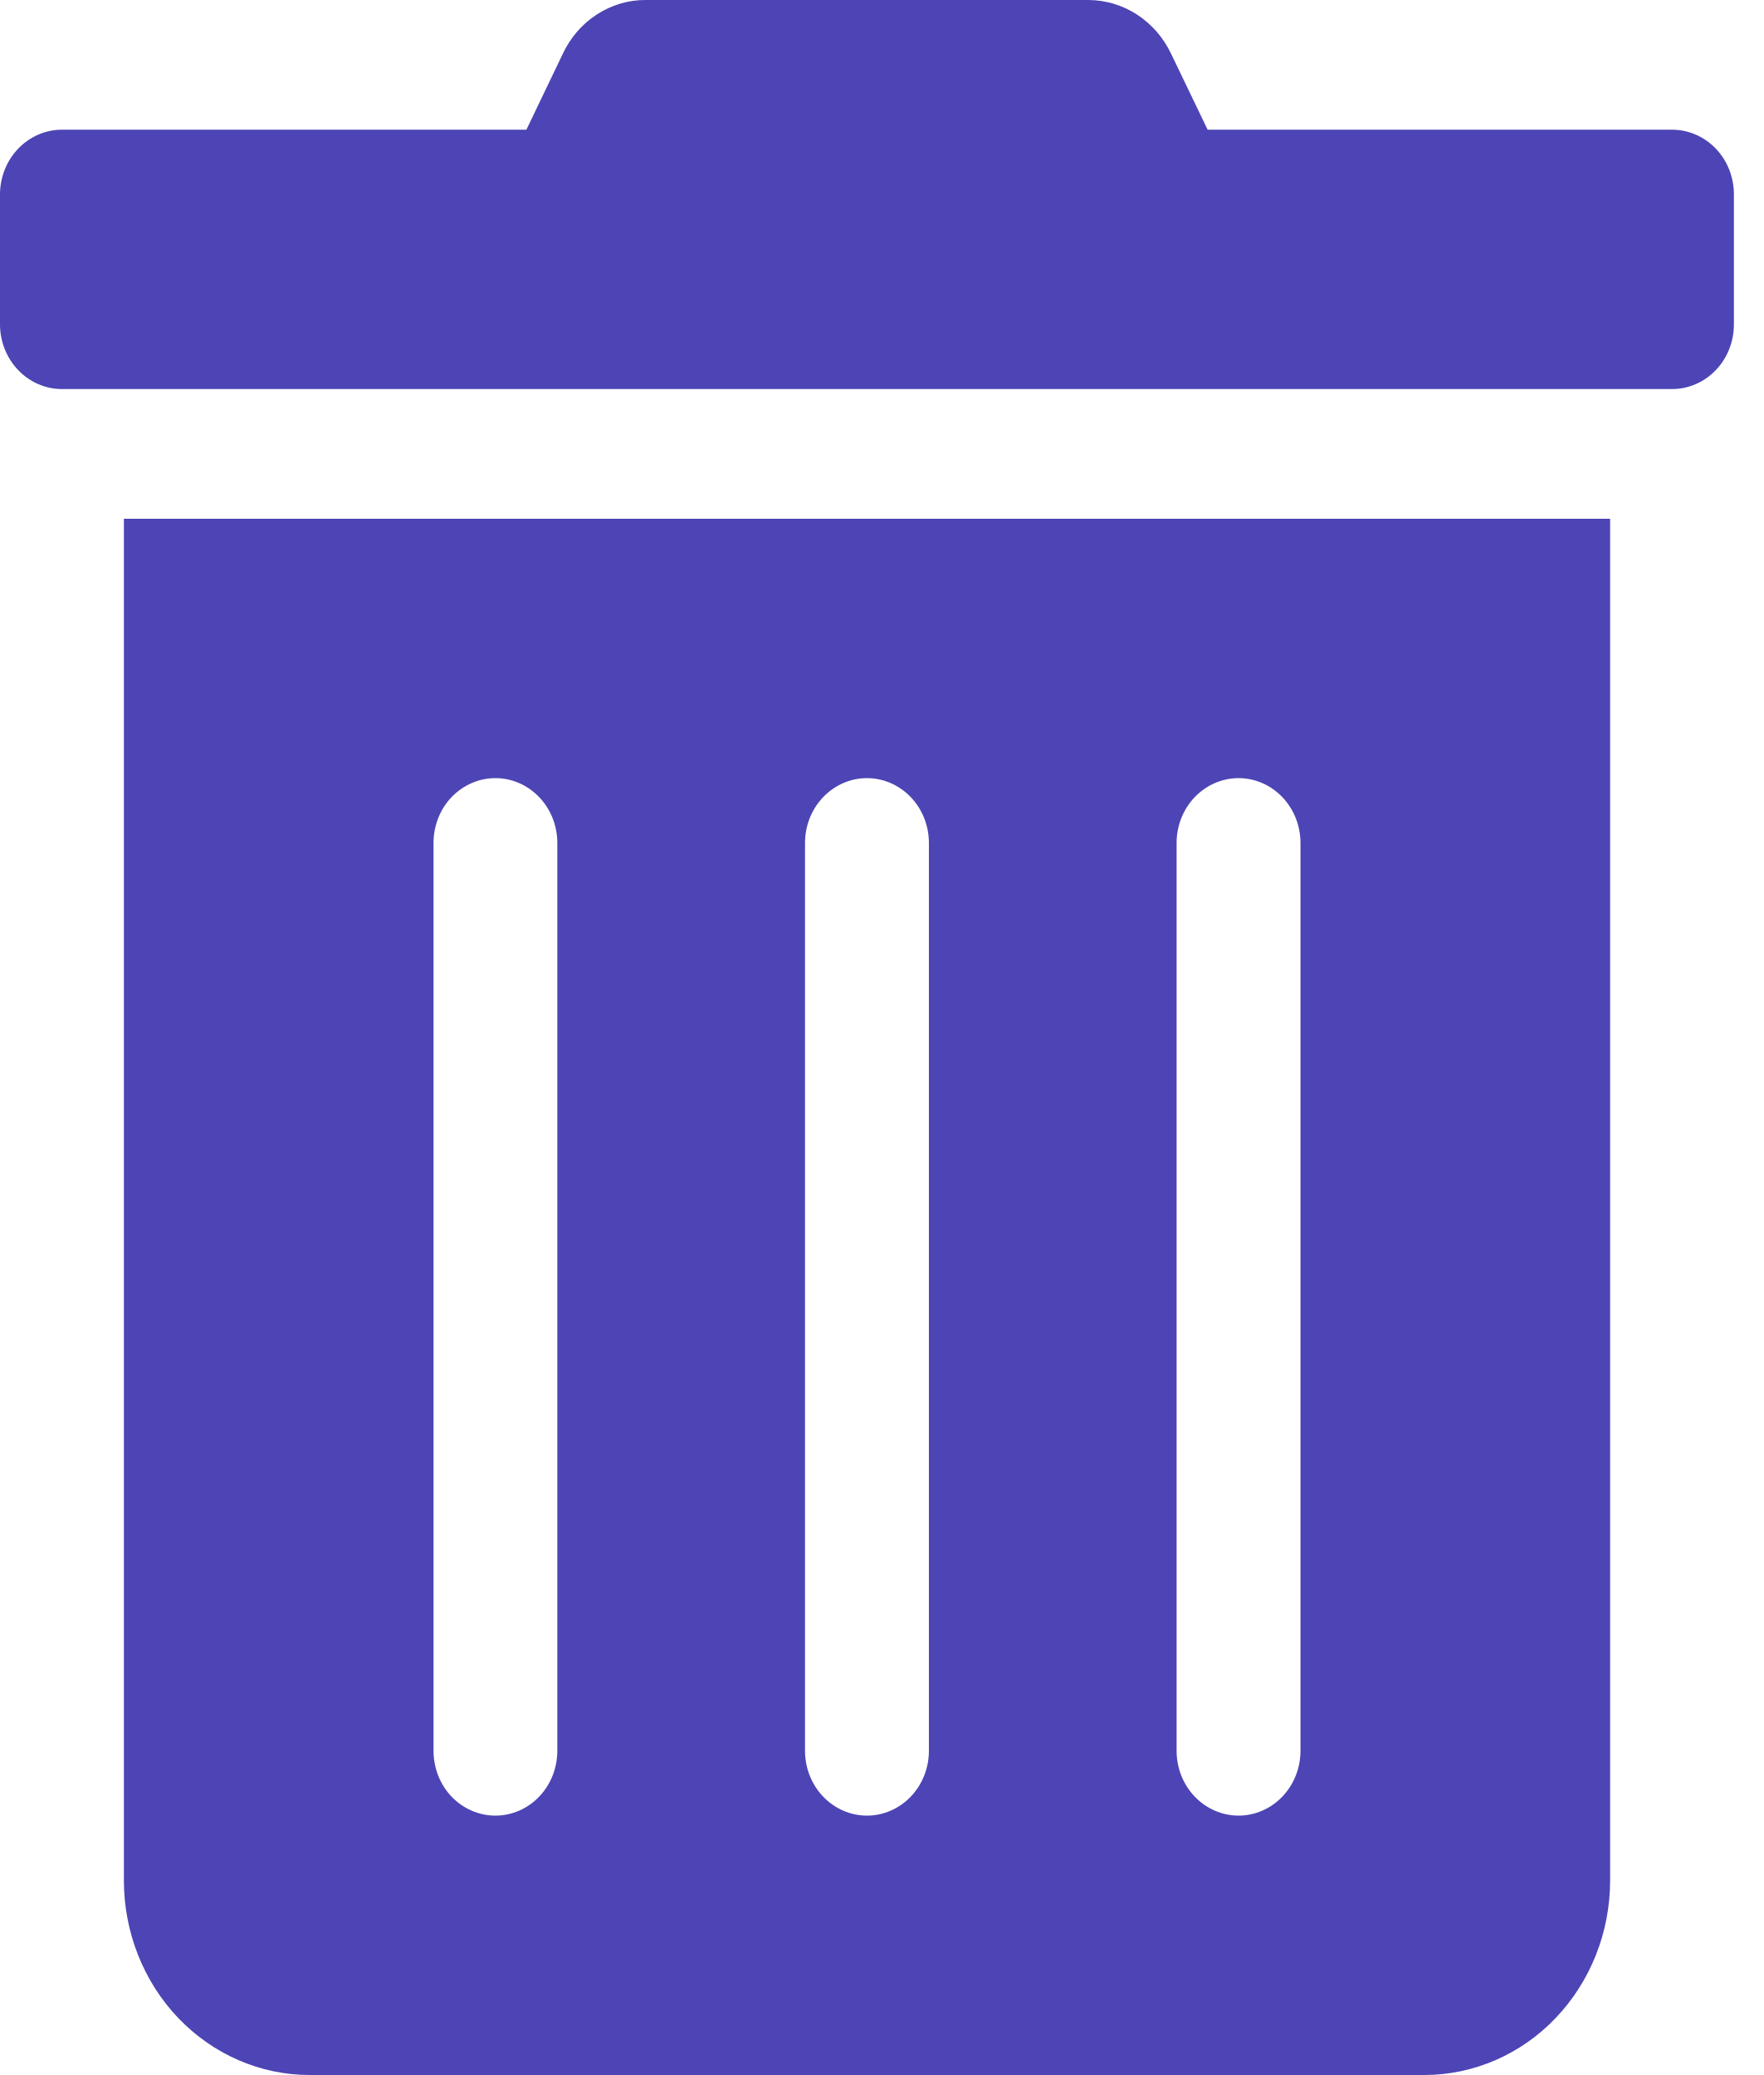
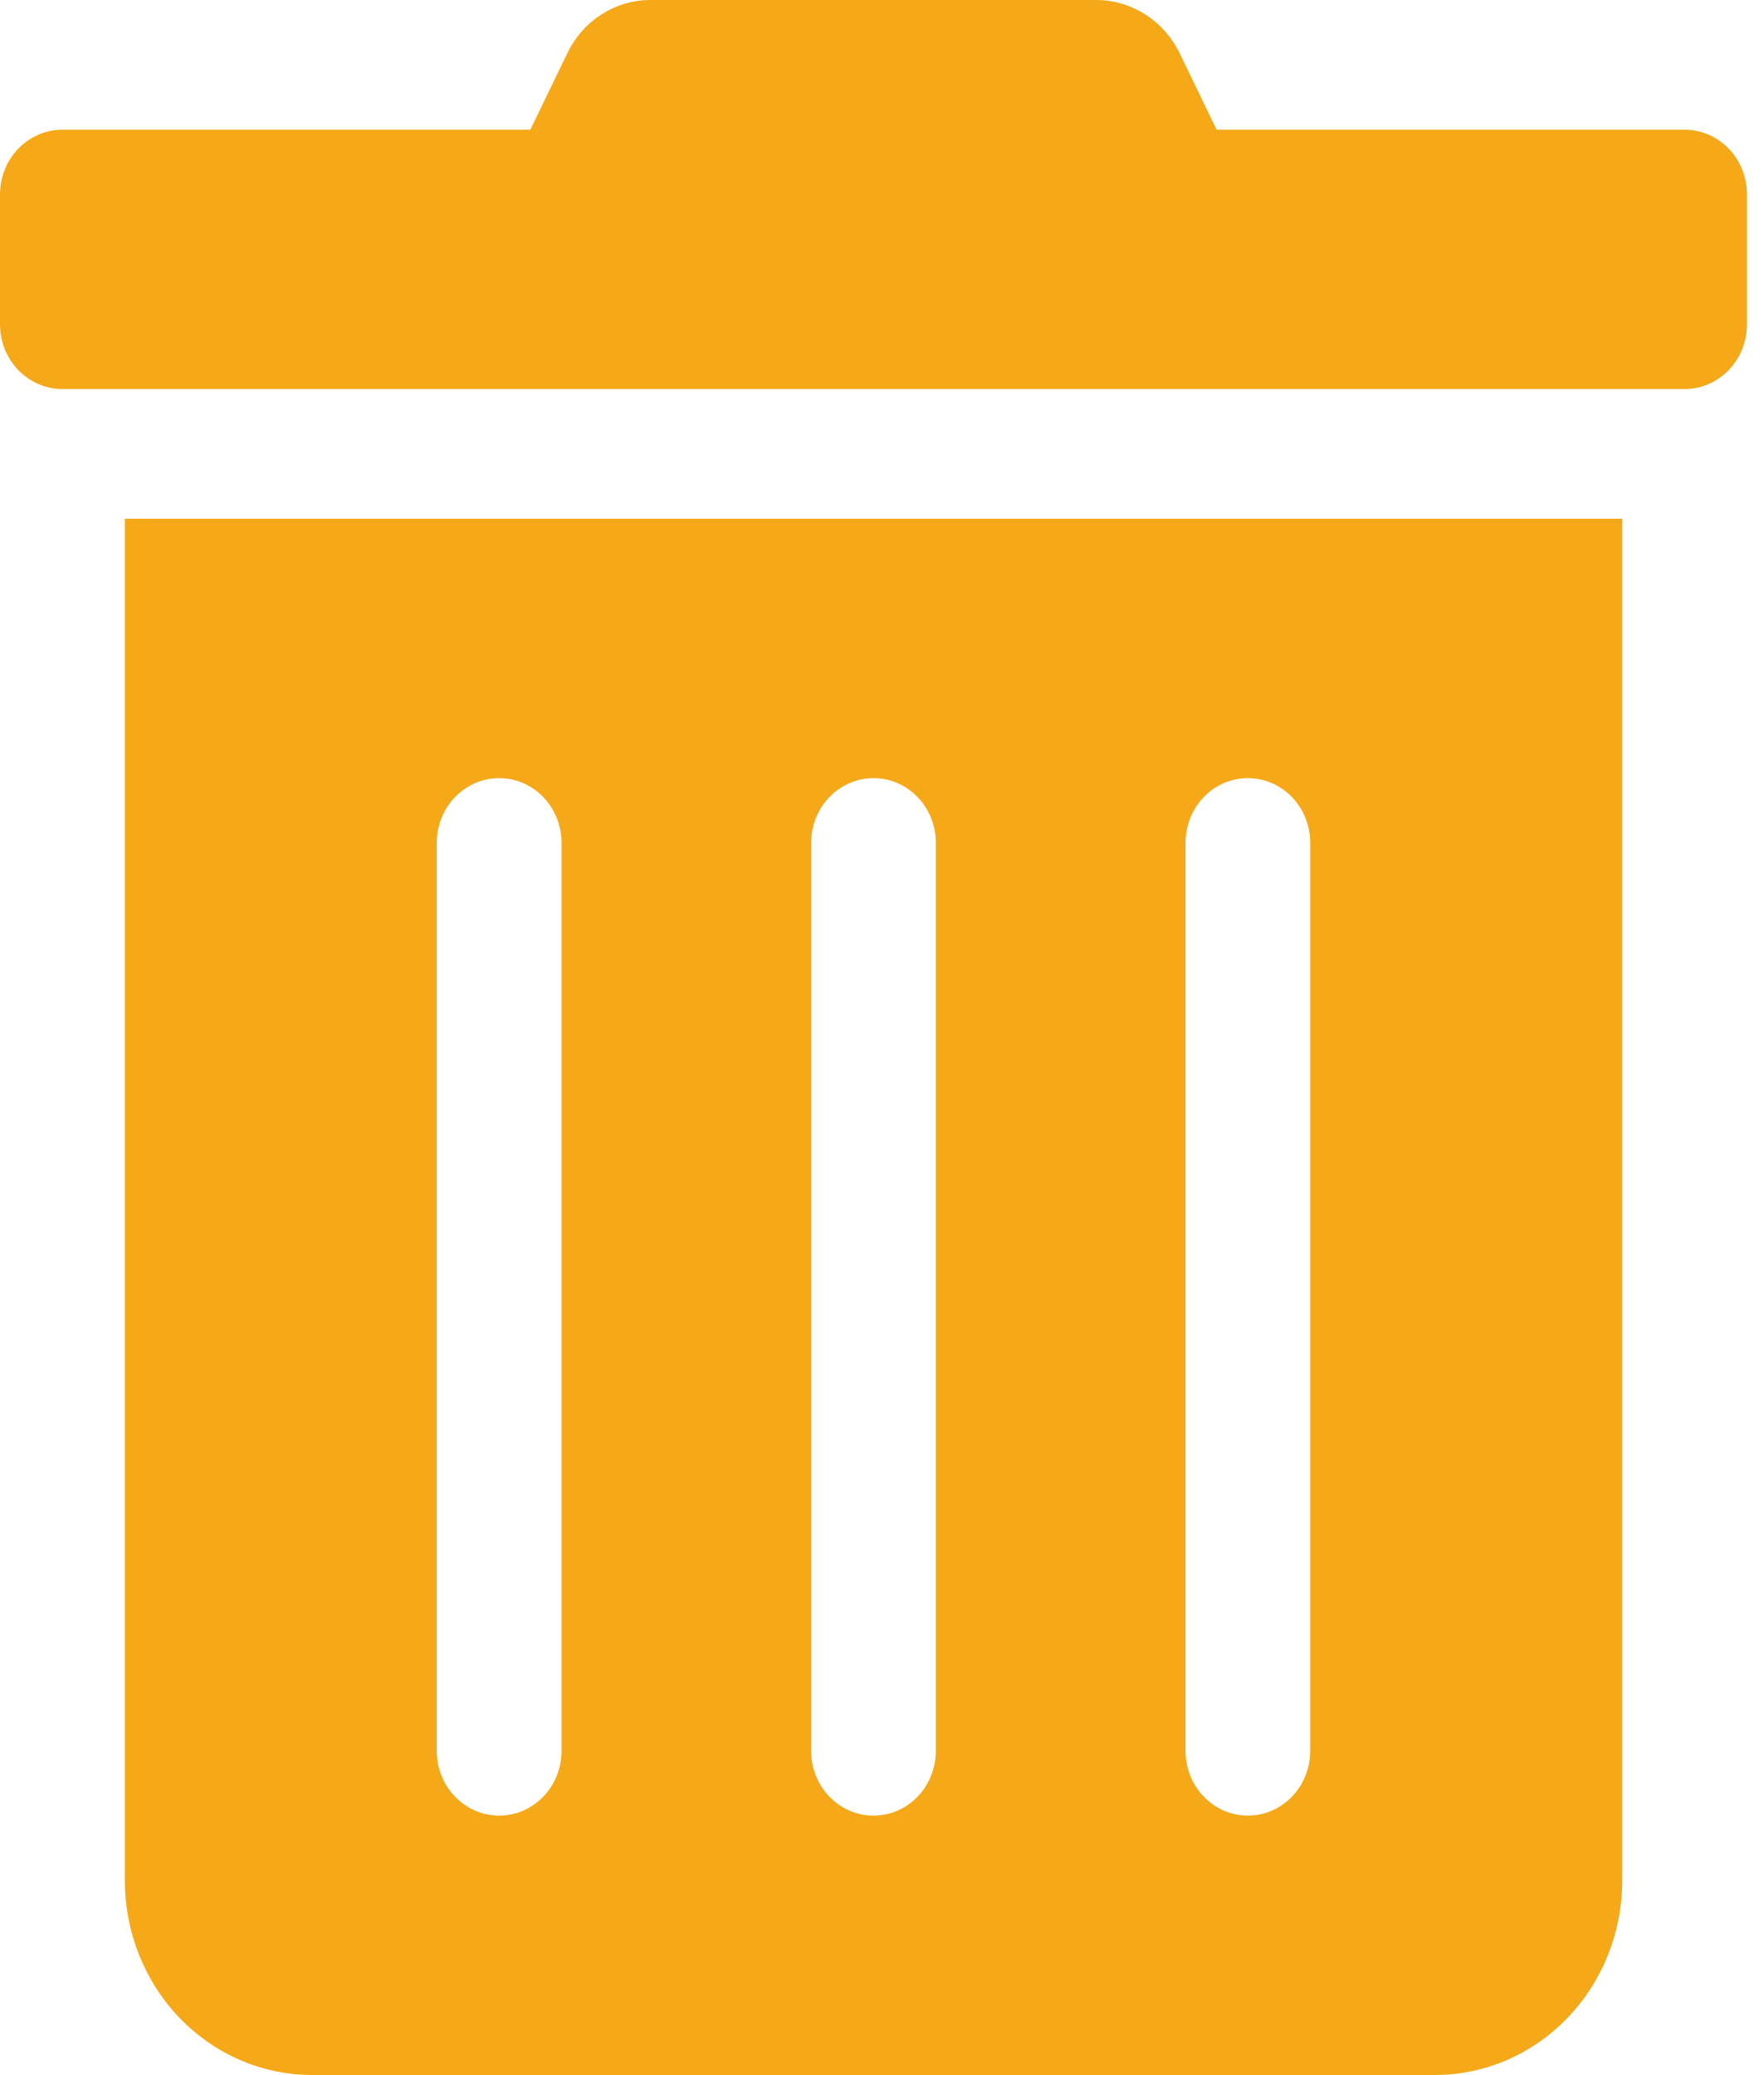
<svg xmlns="http://www.w3.org/2000/svg" width="17" height="20" viewBox="0 0 17 20" fill="none">
-   <path d="M1.194 18.125C1.194 18.622 1.382 19.099 1.718 19.451C2.054 19.802 2.509 20 2.984 20H13.726C14.201 20 14.657 19.802 14.992 19.451C15.328 19.099 15.517 18.622 15.517 18.125V5H1.194V18.125ZM11.339 8.125C11.339 7.959 11.402 7.8 11.514 7.683C11.626 7.566 11.778 7.5 11.936 7.5C12.094 7.5 12.246 7.566 12.358 7.683C12.47 7.8 12.533 7.959 12.533 8.125V16.875C12.533 17.041 12.47 17.2 12.358 17.317C12.246 17.434 12.094 17.5 11.936 17.5C11.778 17.5 11.626 17.434 11.514 17.317C11.402 17.2 11.339 17.041 11.339 16.875V8.125ZM7.758 8.125C7.758 7.959 7.821 7.8 7.933 7.683C8.045 7.566 8.197 7.5 8.355 7.5C8.513 7.5 8.665 7.566 8.777 7.683C8.889 7.8 8.952 7.959 8.952 8.125V16.875C8.952 17.041 8.889 17.2 8.777 17.317C8.665 17.434 8.513 17.5 8.355 17.5C8.197 17.5 8.045 17.434 7.933 17.317C7.821 17.2 7.758 17.041 7.758 16.875V8.125ZM4.178 8.125C4.178 7.959 4.24 7.8 4.352 7.683C4.464 7.566 4.616 7.5 4.774 7.5C4.933 7.5 5.084 7.566 5.196 7.683C5.308 7.8 5.371 7.959 5.371 8.125V16.875C5.371 17.041 5.308 17.2 5.196 17.317C5.084 17.434 4.933 17.5 4.774 17.5C4.616 17.5 4.464 17.434 4.352 17.317C4.24 17.2 4.178 17.041 4.178 16.875V8.125ZM16.114 1.25H11.638L11.287 0.52C11.213 0.363 11.098 0.232 10.957 0.14C10.815 0.048 10.652 -0 10.485 6.84872e-06H6.222C6.055 -0.001 5.892 0.048 5.751 0.14C5.61 0.231 5.496 0.363 5.423 0.52L5.073 1.25H0.597C0.439 1.25 0.287 1.316 0.175 1.433C0.063 1.55 0 1.709 0 1.875L0 3.125C0 3.291 0.063 3.45 0.175 3.567C0.287 3.684 0.439 3.75 0.597 3.75H16.114C16.272 3.75 16.424 3.684 16.536 3.567C16.648 3.45 16.71 3.291 16.71 3.125V1.875C16.71 1.709 16.648 1.55 16.536 1.433C16.424 1.316 16.272 1.25 16.114 1.25Z" fill="#4D44B5" />
+   <path d="M1.203 18.125C1.203 18.622 1.393 19.099 1.731 19.451C2.069 19.802 2.528 20 3.006 20H13.83C14.308 20 14.767 19.802 15.105 19.451C15.444 19.099 15.634 18.622 15.634 18.125V5H1.203V18.125ZM11.425 8.125C11.425 7.959 11.488 7.8 11.601 7.683C11.713 7.566 11.867 7.5 12.026 7.5C12.185 7.5 12.338 7.566 12.451 7.683C12.564 7.8 12.627 7.959 12.627 8.125V16.875C12.627 17.041 12.564 17.2 12.451 17.317C12.338 17.434 12.185 17.5 12.026 17.5C11.867 17.5 11.713 17.434 11.601 17.317C11.488 17.2 11.425 17.041 11.425 16.875V8.125ZM7.817 8.125C7.817 7.959 7.88 7.8 7.993 7.683C8.106 7.566 8.259 7.5 8.418 7.5C8.578 7.5 8.731 7.566 8.843 7.683C8.956 7.8 9.019 7.959 9.019 8.125V16.875C9.019 17.041 8.956 17.2 8.843 17.317C8.731 17.434 8.578 17.5 8.418 17.5C8.259 17.5 8.106 17.434 7.993 17.317C7.88 17.2 7.817 17.041 7.817 16.875V8.125ZM4.209 8.125C4.209 7.959 4.272 7.8 4.385 7.683C4.498 7.566 4.651 7.5 4.81 7.5C4.97 7.5 5.123 7.566 5.236 7.683C5.348 7.8 5.412 7.959 5.412 8.125V16.875C5.412 17.041 5.348 17.2 5.236 17.317C5.123 17.434 4.97 17.5 4.81 17.5C4.651 17.5 4.498 17.434 4.385 17.317C4.272 17.2 4.209 17.041 4.209 16.875V8.125ZM16.235 1.25H11.725L11.372 0.52C11.297 0.363 11.182 0.232 11.039 0.14C10.896 0.048 10.732 -0 10.564 6.84872e-06H6.269C6.101 -0.001 5.937 0.048 5.795 0.14C5.652 0.231 5.538 0.363 5.464 0.52L5.111 1.25H0.601C0.442 1.25 0.289 1.316 0.176 1.433C0.063 1.55 0 1.709 0 1.875L0 3.125C0 3.291 0.063 3.45 0.176 3.567C0.289 3.684 0.442 3.75 0.601 3.75H16.235C16.395 3.75 16.547 3.684 16.66 3.567C16.773 3.45 16.836 3.291 16.836 3.125V1.875C16.836 1.709 16.773 1.55 16.66 1.433C16.547 1.316 16.395 1.25 16.235 1.25Z" fill="#F5A918" />
</svg>
